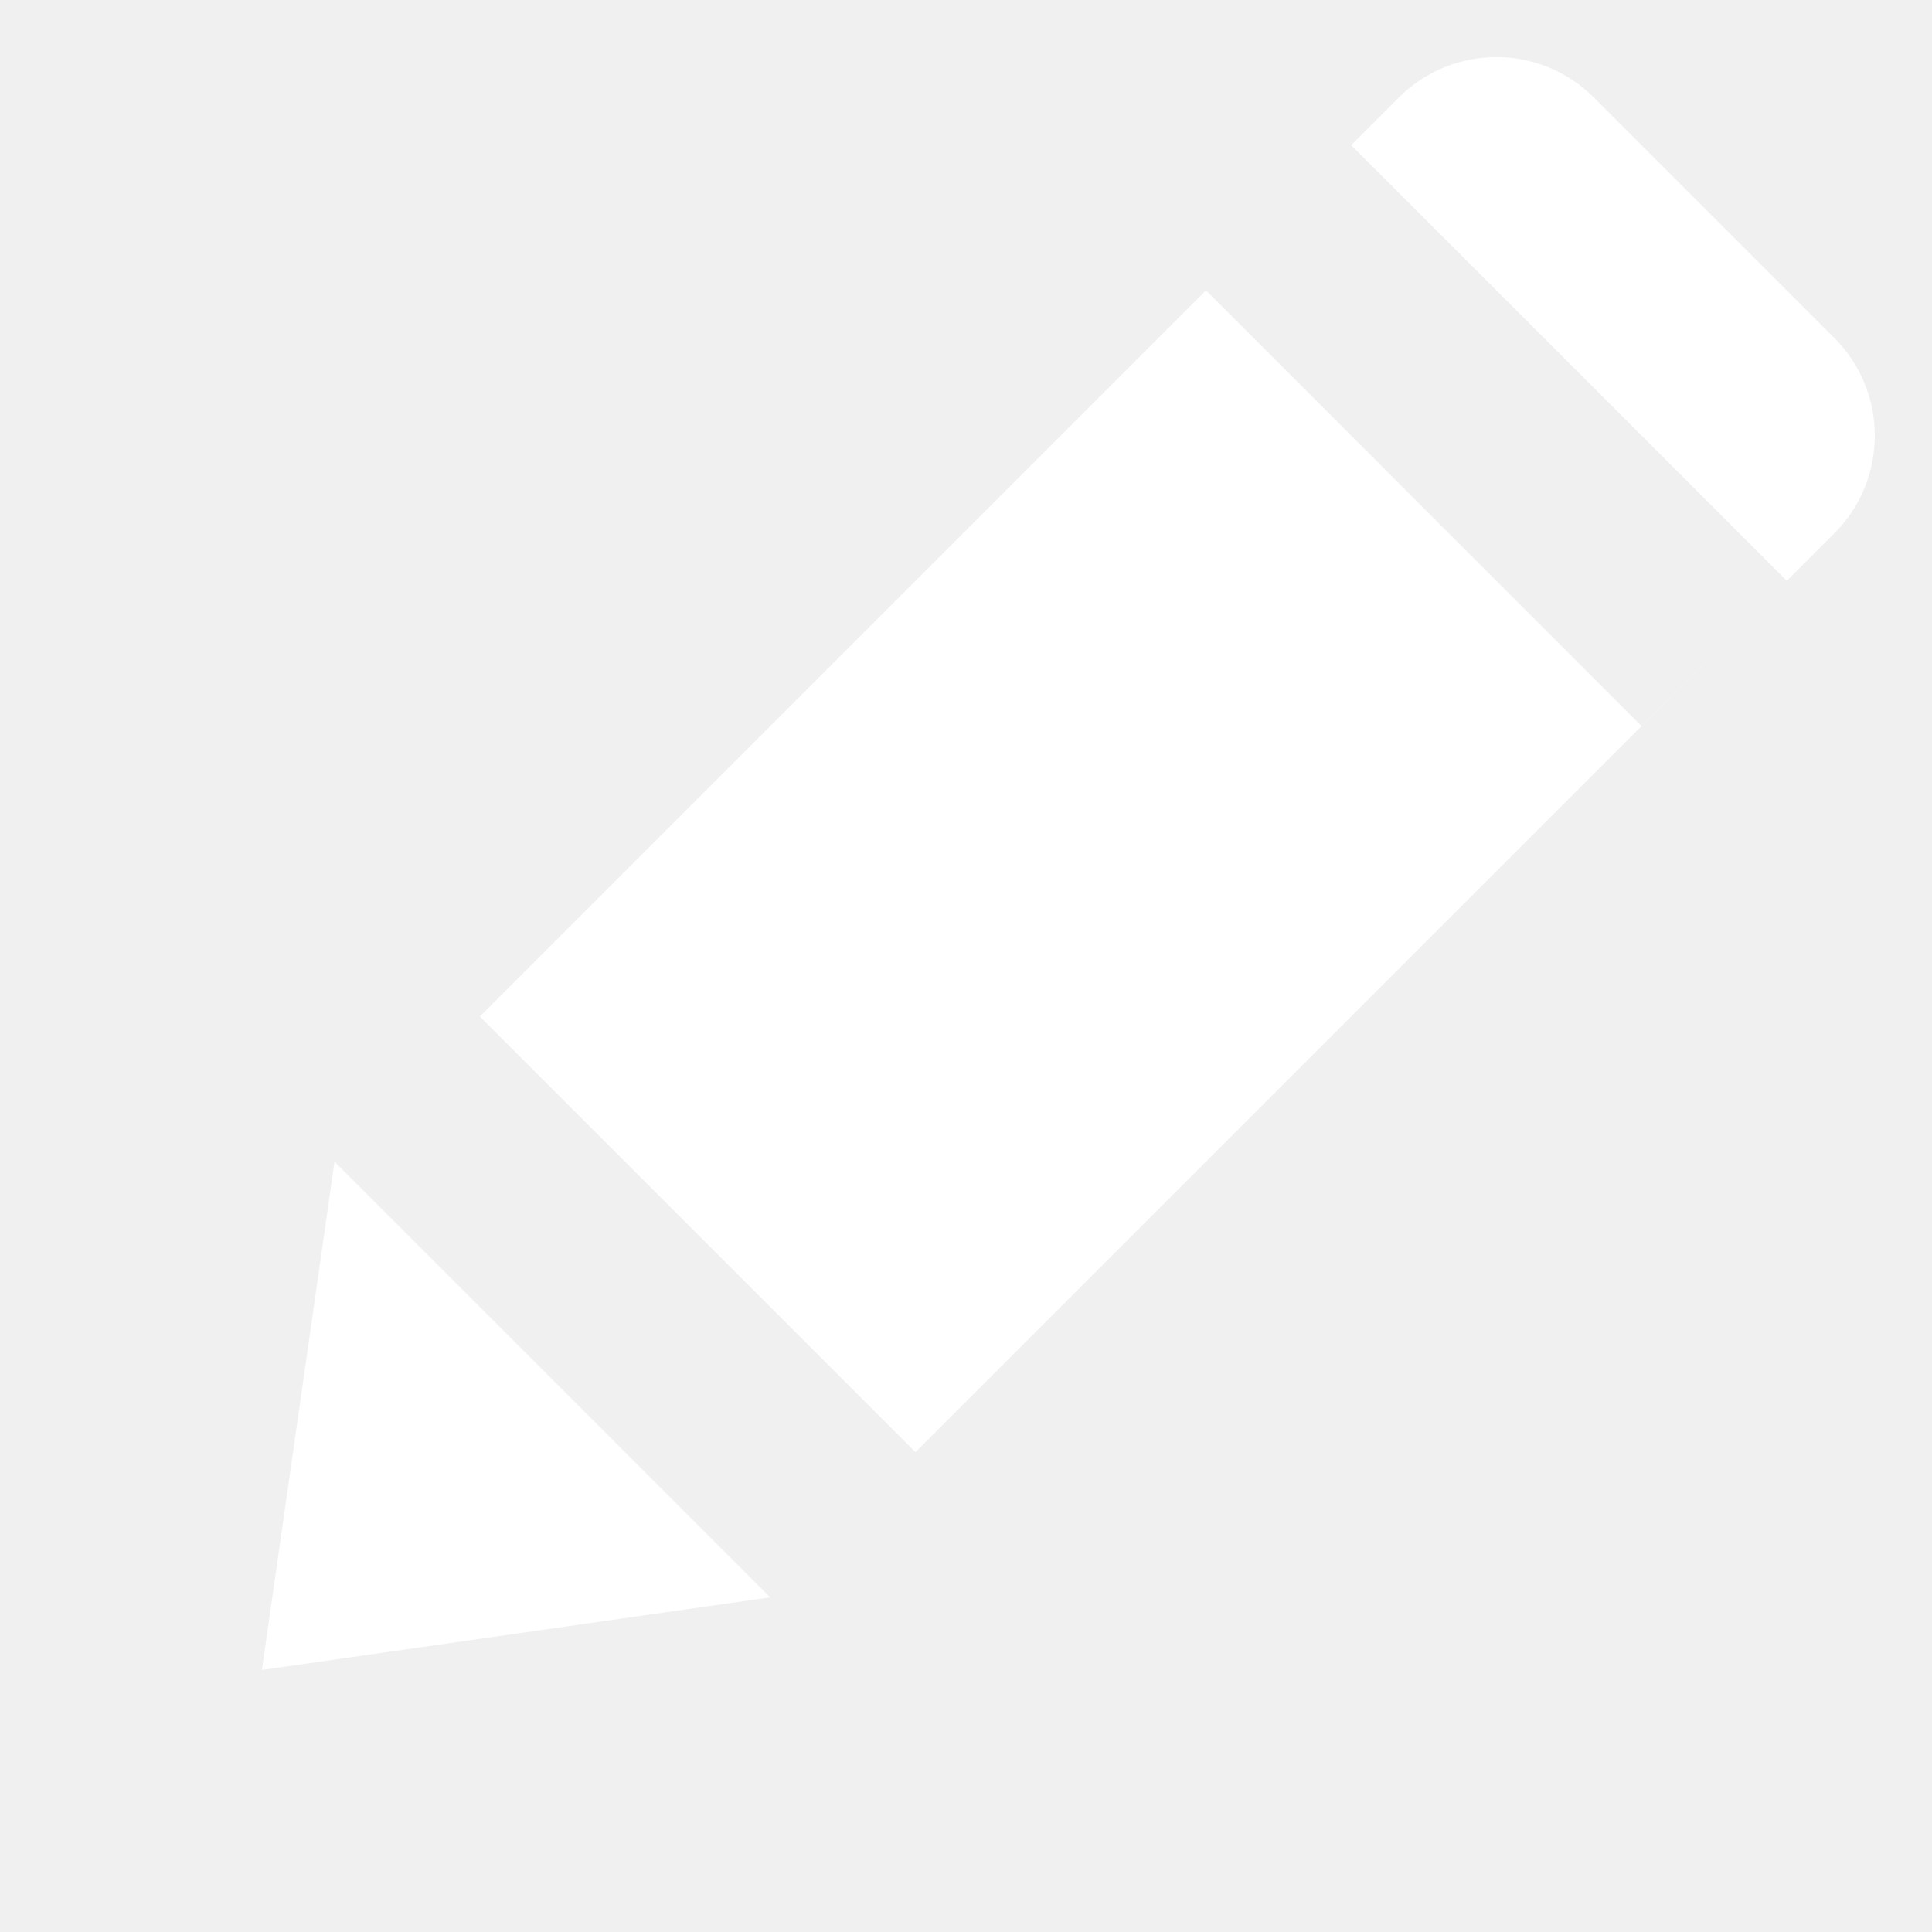
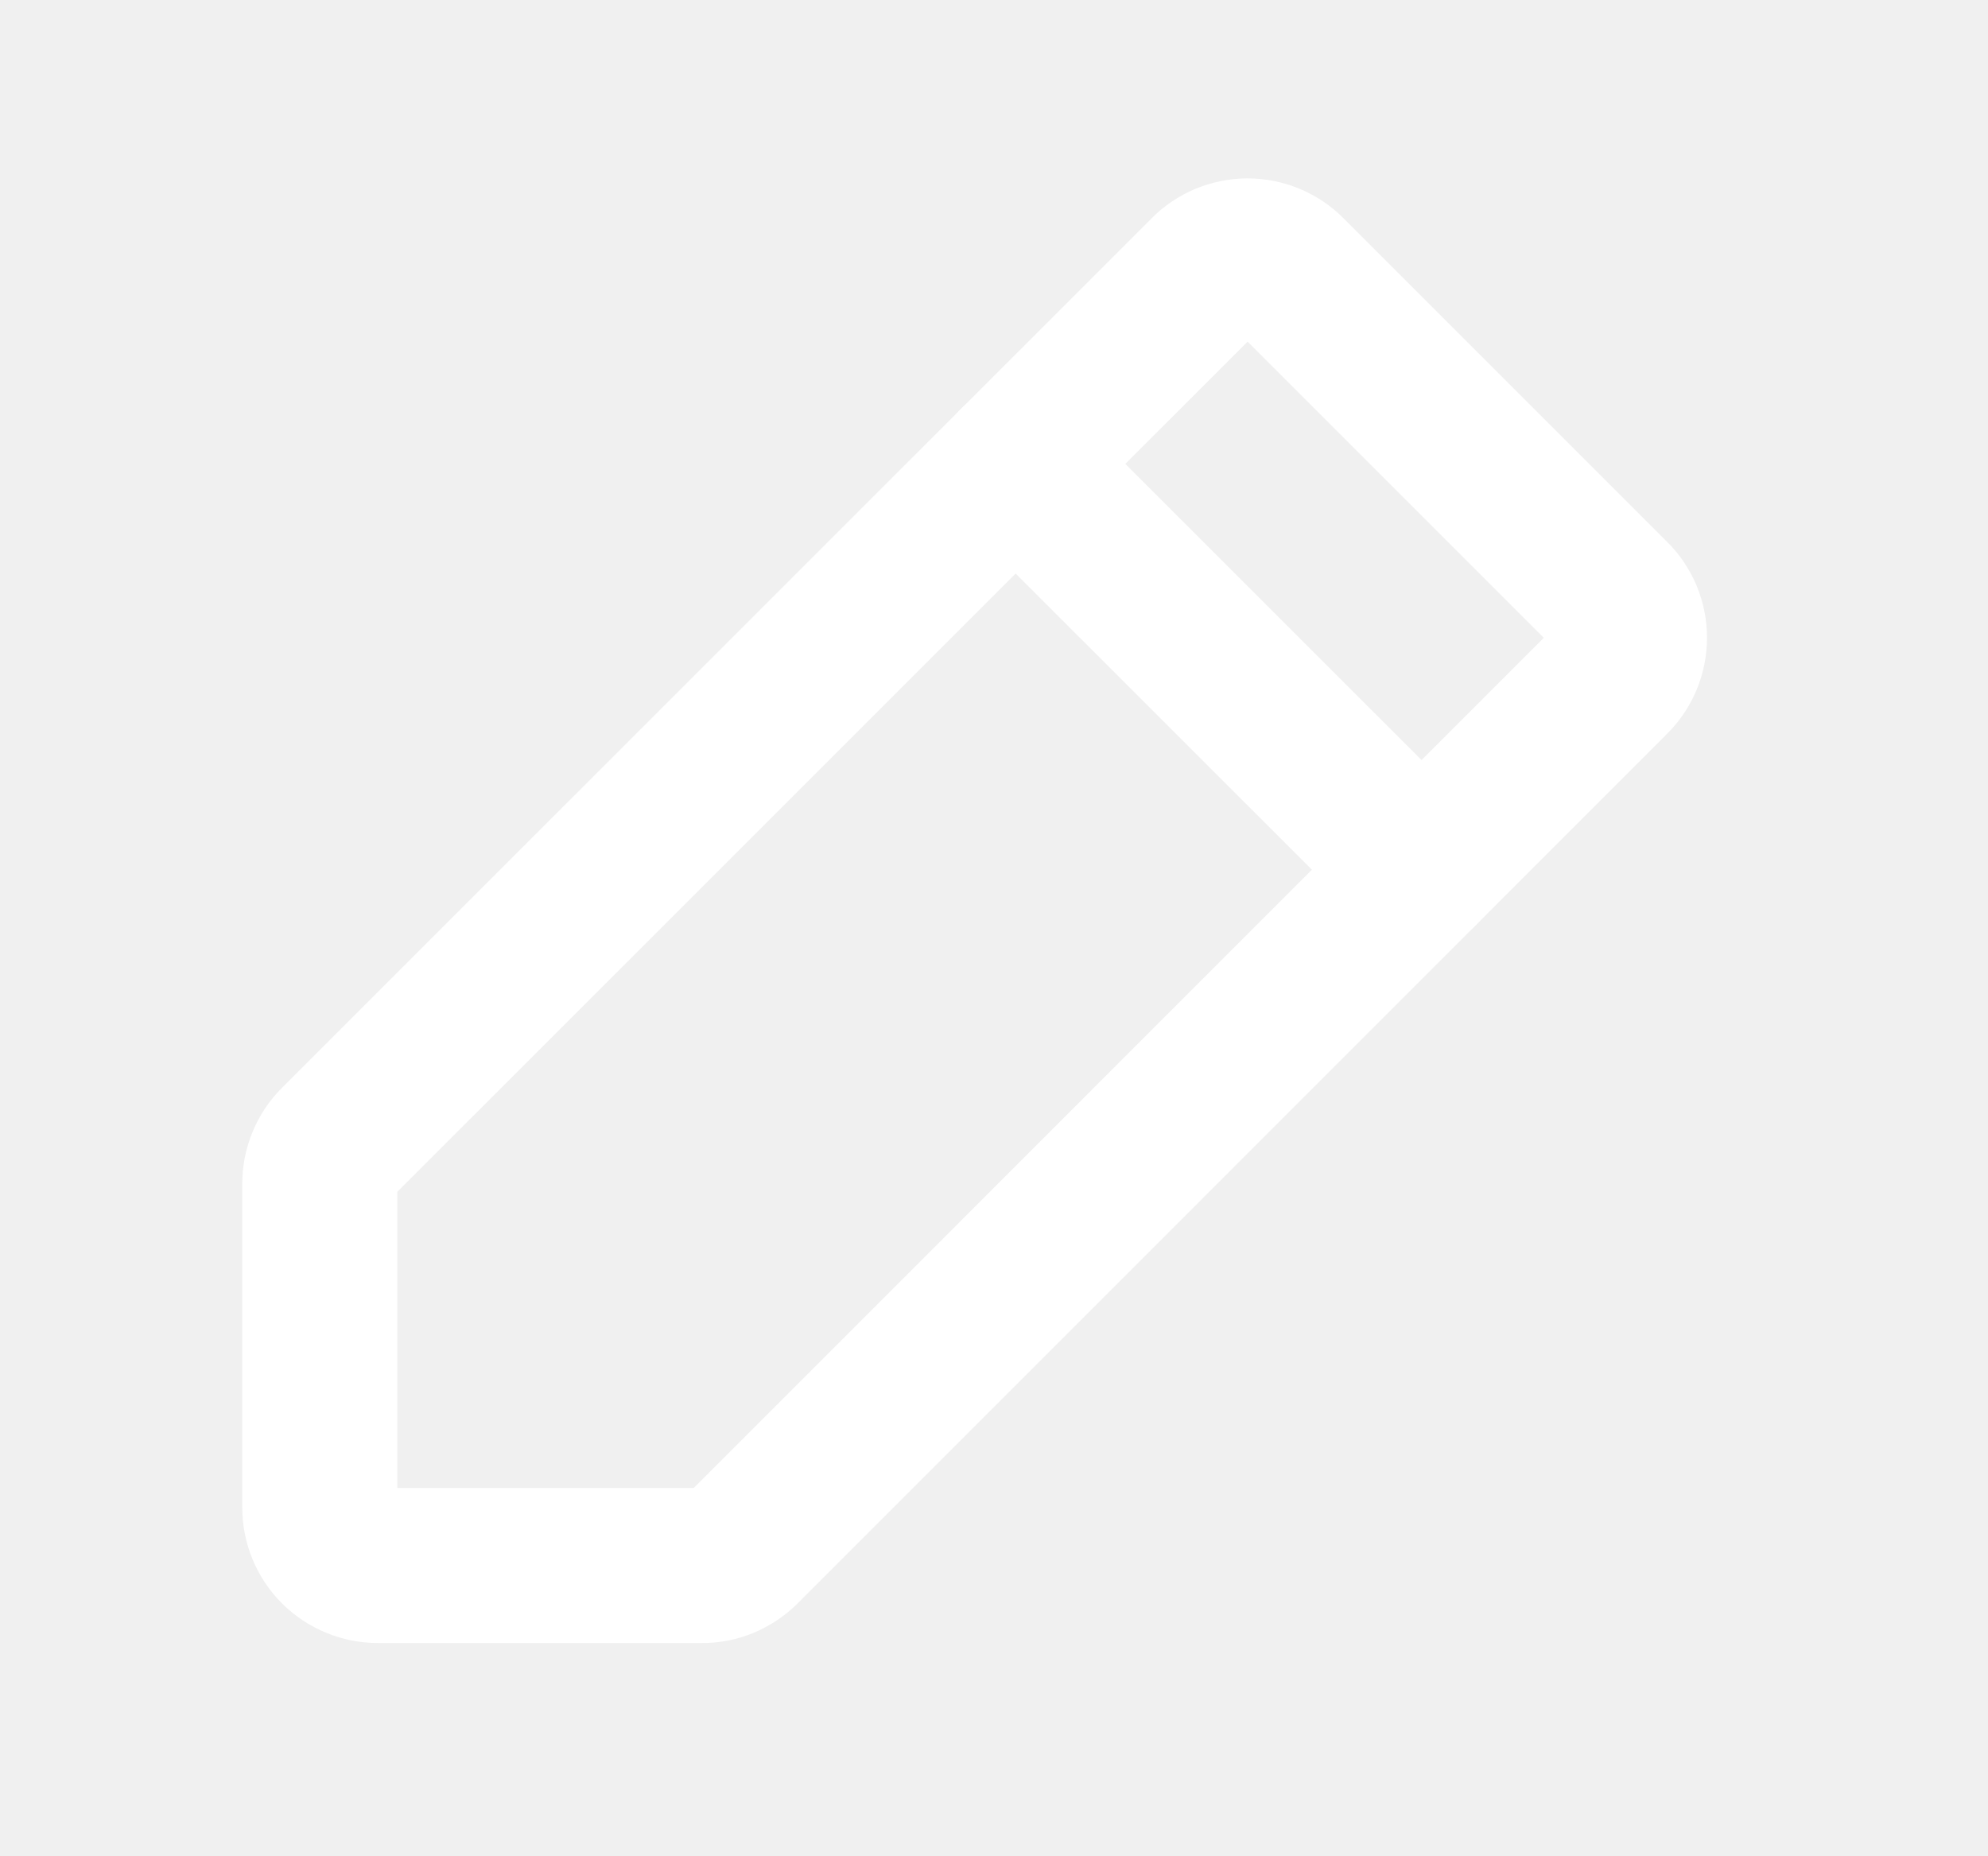
- <svg xmlns="http://www.w3.org/2000/svg" width="14" height="14" viewBox="0 0 14 14" fill="none">
-   <path d="M1.898 12.101L2.424 8.418L5.581 11.575L1.898 12.101Z" fill="white" />
-   <path fill-rule="evenodd" clip-rule="evenodd" d="M13.293 3.864C13.683 3.473 13.683 2.84 13.293 2.45L11.55 0.707C11.16 0.316 10.527 0.316 10.136 0.707L9.791 1.052L12.948 4.209L11.895 5.261L8.739 2.104L3.477 7.366L6.634 10.523L13.293 3.864Z" fill="white" />
+ <svg xmlns="http://www.w3.org/2000/svg" width="15" height="14" viewBox="0 0 15 14" fill="none">
+   <path d="M5.295 11.812H2.851C2.735 11.812 2.624 11.766 2.541 11.684C2.459 11.602 2.413 11.491 2.413 11.375V8.93C2.413 8.874 2.424 8.817 2.446 8.765C2.467 8.712 2.499 8.664 2.539 8.624L9.102 2.062C9.142 2.02 9.191 1.988 9.244 1.965C9.298 1.943 9.355 1.931 9.413 1.931C9.471 1.931 9.529 1.943 9.582 1.965C9.636 1.988 9.684 2.02 9.725 2.062L12.164 4.501C12.206 4.541 12.238 4.59 12.261 4.643C12.283 4.697 12.295 4.754 12.295 4.812C12.295 4.87 12.283 4.928 12.261 4.981C12.238 5.035 12.206 5.083 12.164 5.124L5.602 11.687C5.561 11.727 5.514 11.758 5.461 11.78C5.408 11.802 5.352 11.813 5.295 11.812V11.812Z" stroke="white" stroke-width="1.17" stroke-linecap="round" stroke-linejoin="round" />
+   <path d="M7.663 3.5L10.726 6.562" stroke="white" stroke-width="1.17" stroke-linecap="round" stroke-linejoin="round" />
</svg>
